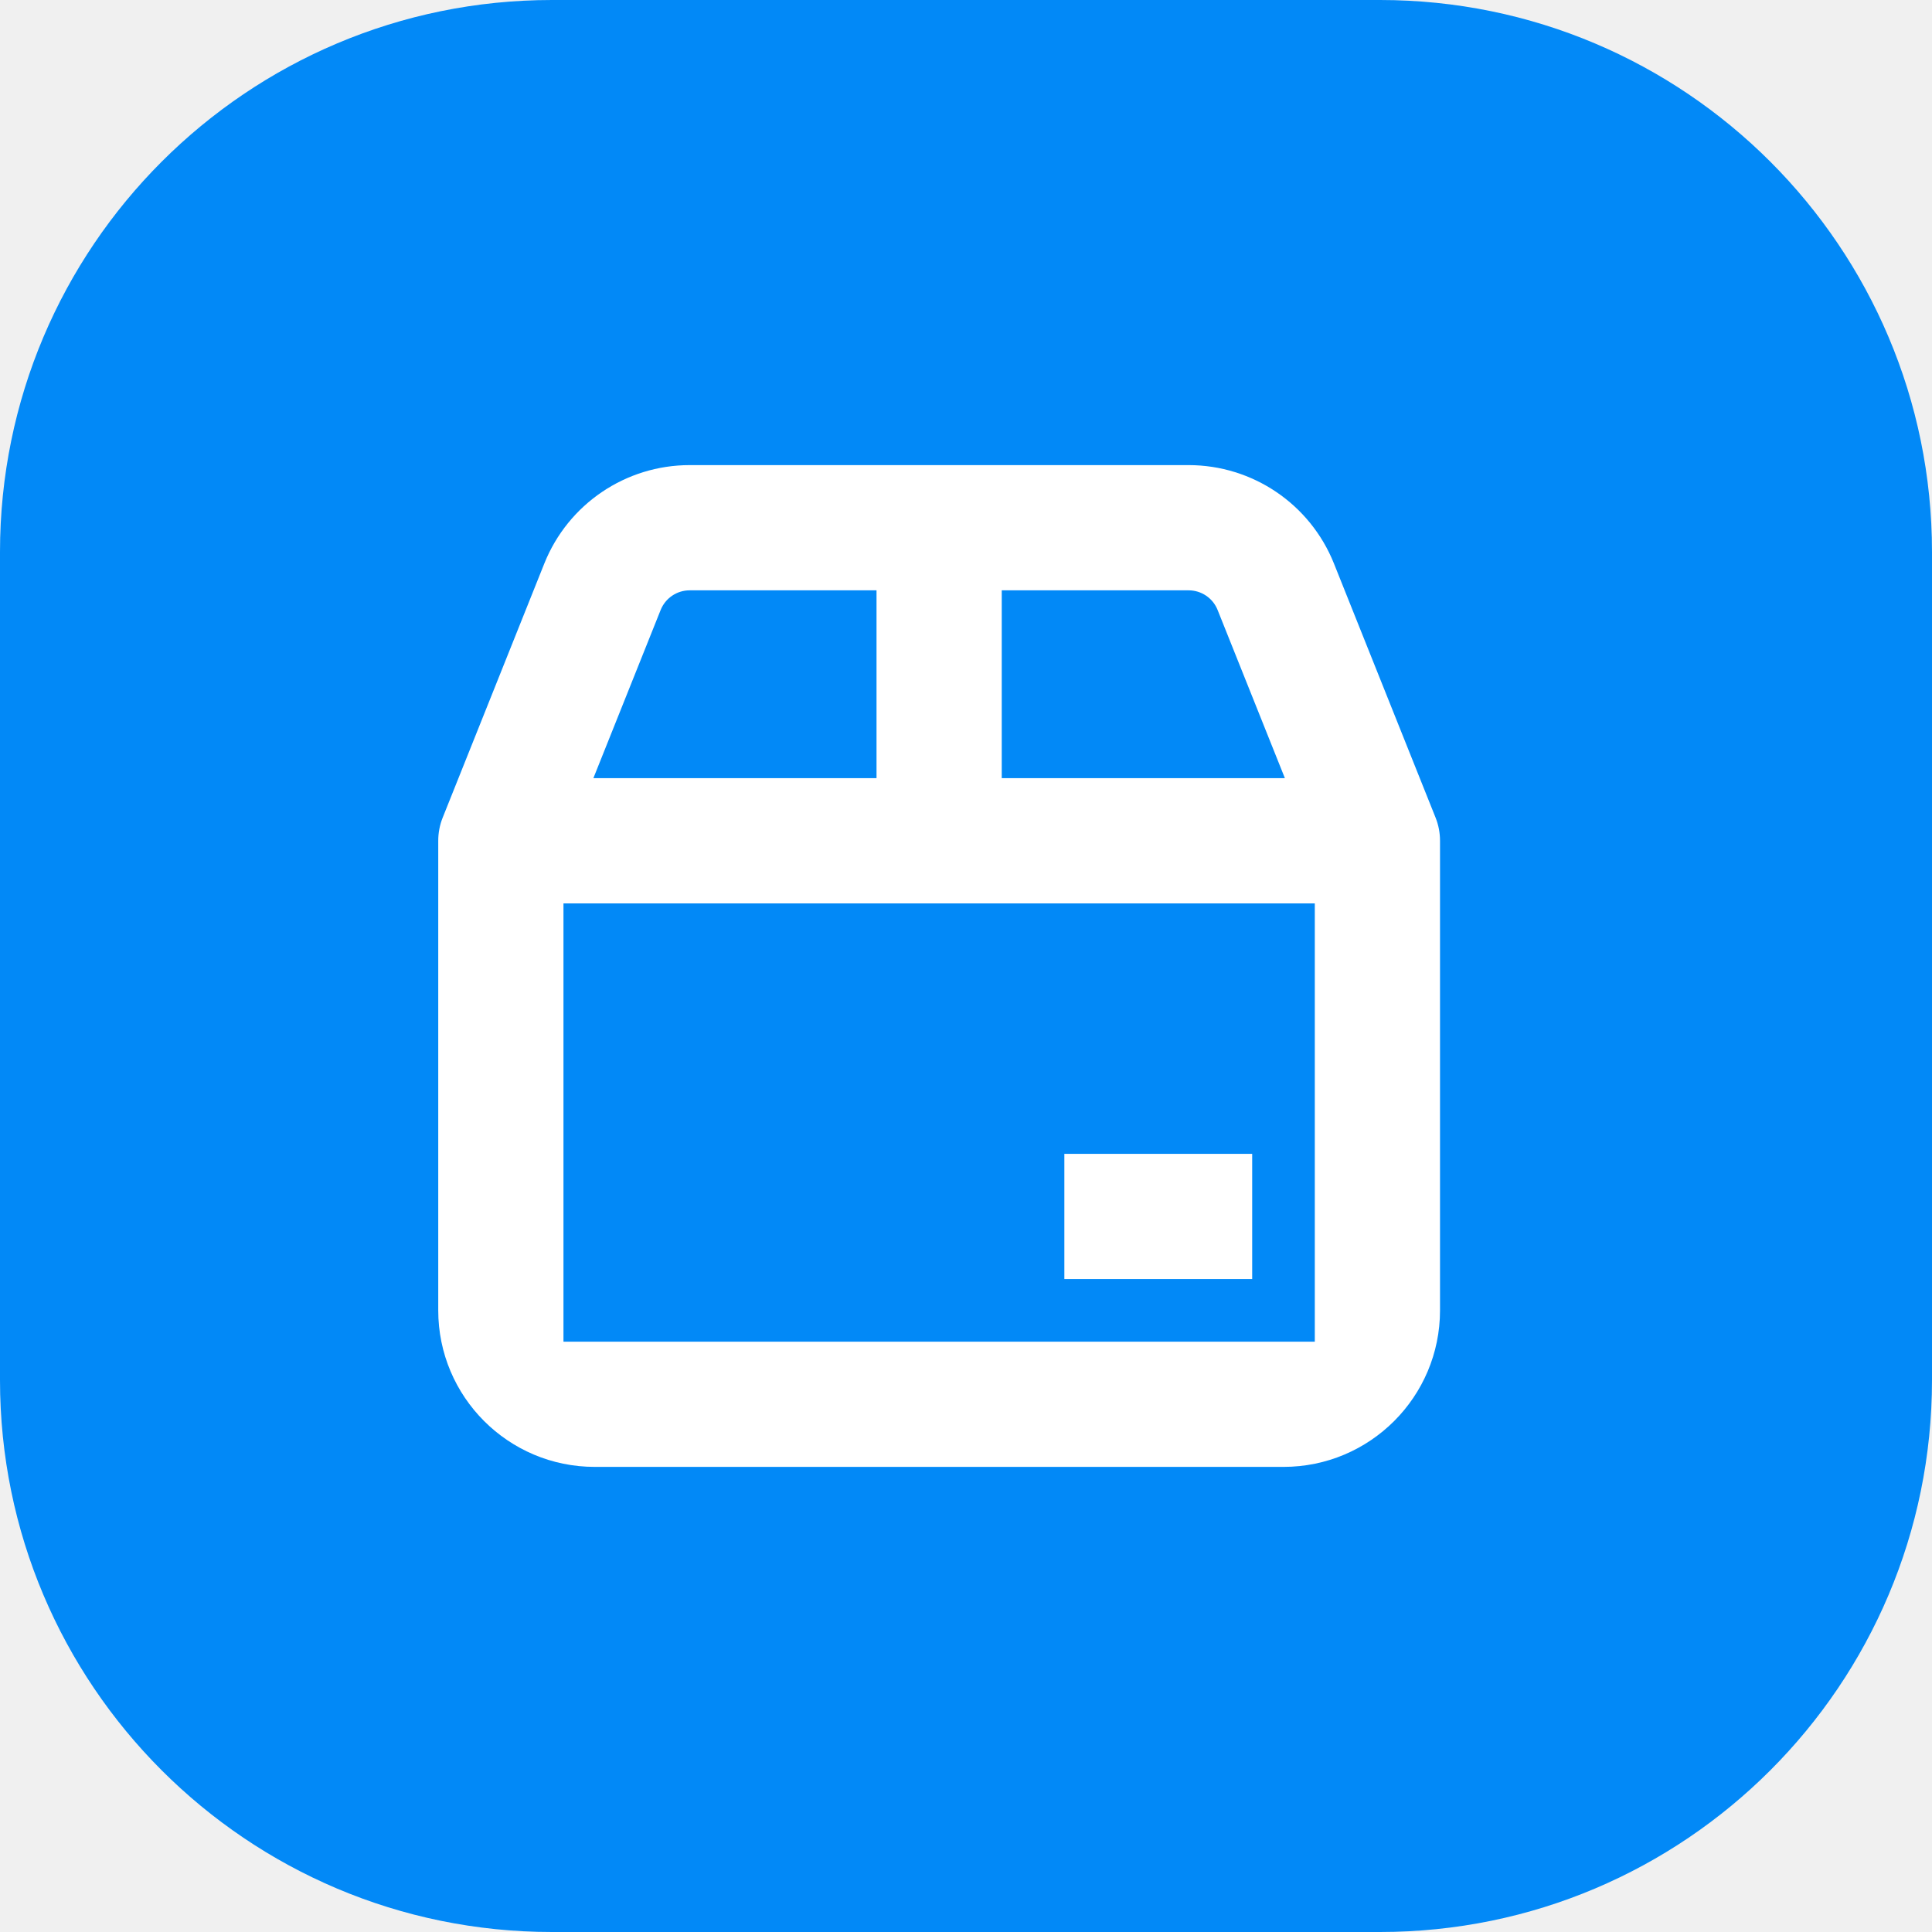
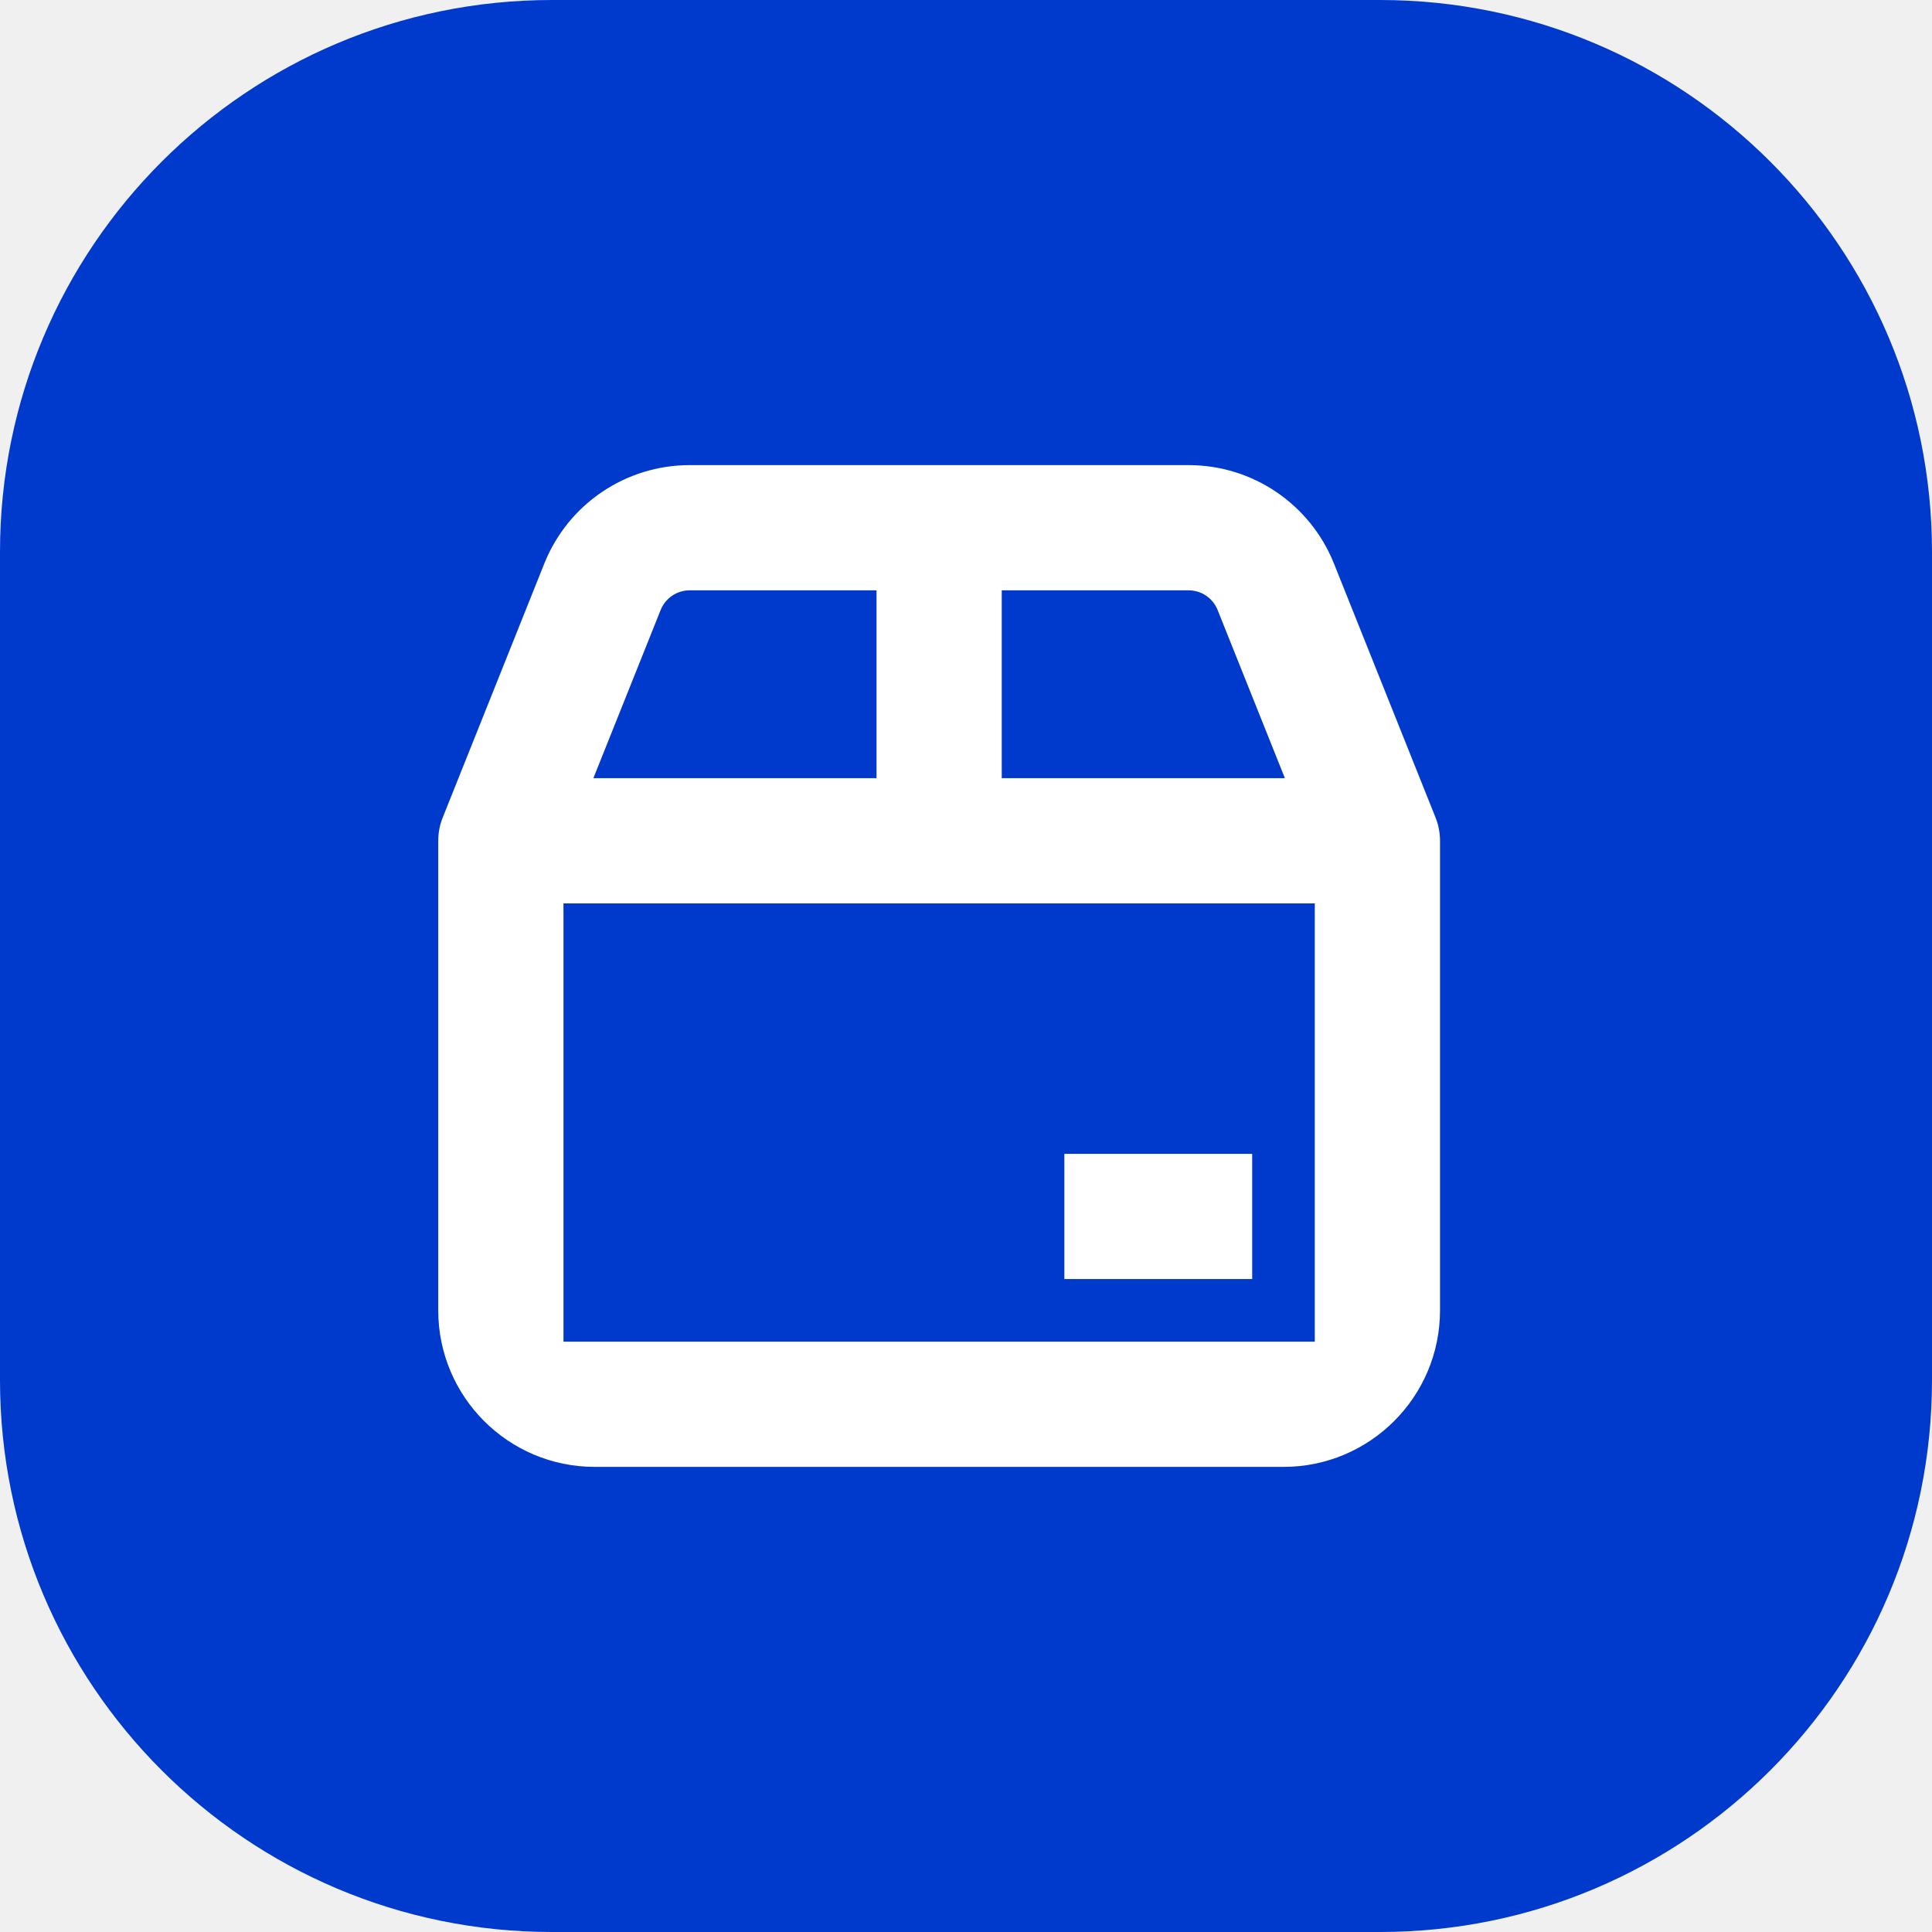
<svg xmlns="http://www.w3.org/2000/svg" width="54" height="54" viewBox="0 0 54 54" fill="none">
-   <path d="M38.571 0H15.429C6.908 0 0 6.908 0 15.429V38.571C0 47.092 6.908 54 15.429 54H38.571C47.092 54 54 47.092 54 38.571V15.429C54 6.908 47.092 0 38.571 0Z" fill="#0289F7" />
+   <path d="M38.571 0H15.429C6.908 0 0 6.908 0 15.429V38.571C0 47.092 6.908 54 15.429 54H38.571C47.092 54 54 47.092 54 38.571V15.429C54 6.908 47.092 0 38.571 0Z" fill="#003acc" />
  <path d="M36.749 25.25H15.749V37.5C15.749 37.5 16.141 37.5 16.624 37.5H35.874C36.357 37.5 36.329 37.5 36.749 37.5V25.25ZM34.999 32.25V35.75H29.749V32.25H34.999ZM27.999 21.75H35.913L34.033 17.05C33.901 16.718 33.58 16.5 33.222 16.5H27.999V21.75ZM19.276 16.5C18.919 16.5 18.598 16.718 18.465 17.05L16.585 21.75H24.499V16.5H19.276ZM40.249 36.625C40.249 39.041 38.29 41 35.874 41H16.624C14.208 41 12.249 39.041 12.249 36.625V23.5C12.249 23.278 12.291 23.057 12.374 22.851L15.214 15.75C15.879 14.089 17.488 13 19.276 13H33.222C35.011 13 36.619 14.089 37.284 15.75L40.124 22.851C40.207 23.057 40.249 23.278 40.249 23.5V36.625Z" fill="white" />
</svg>
